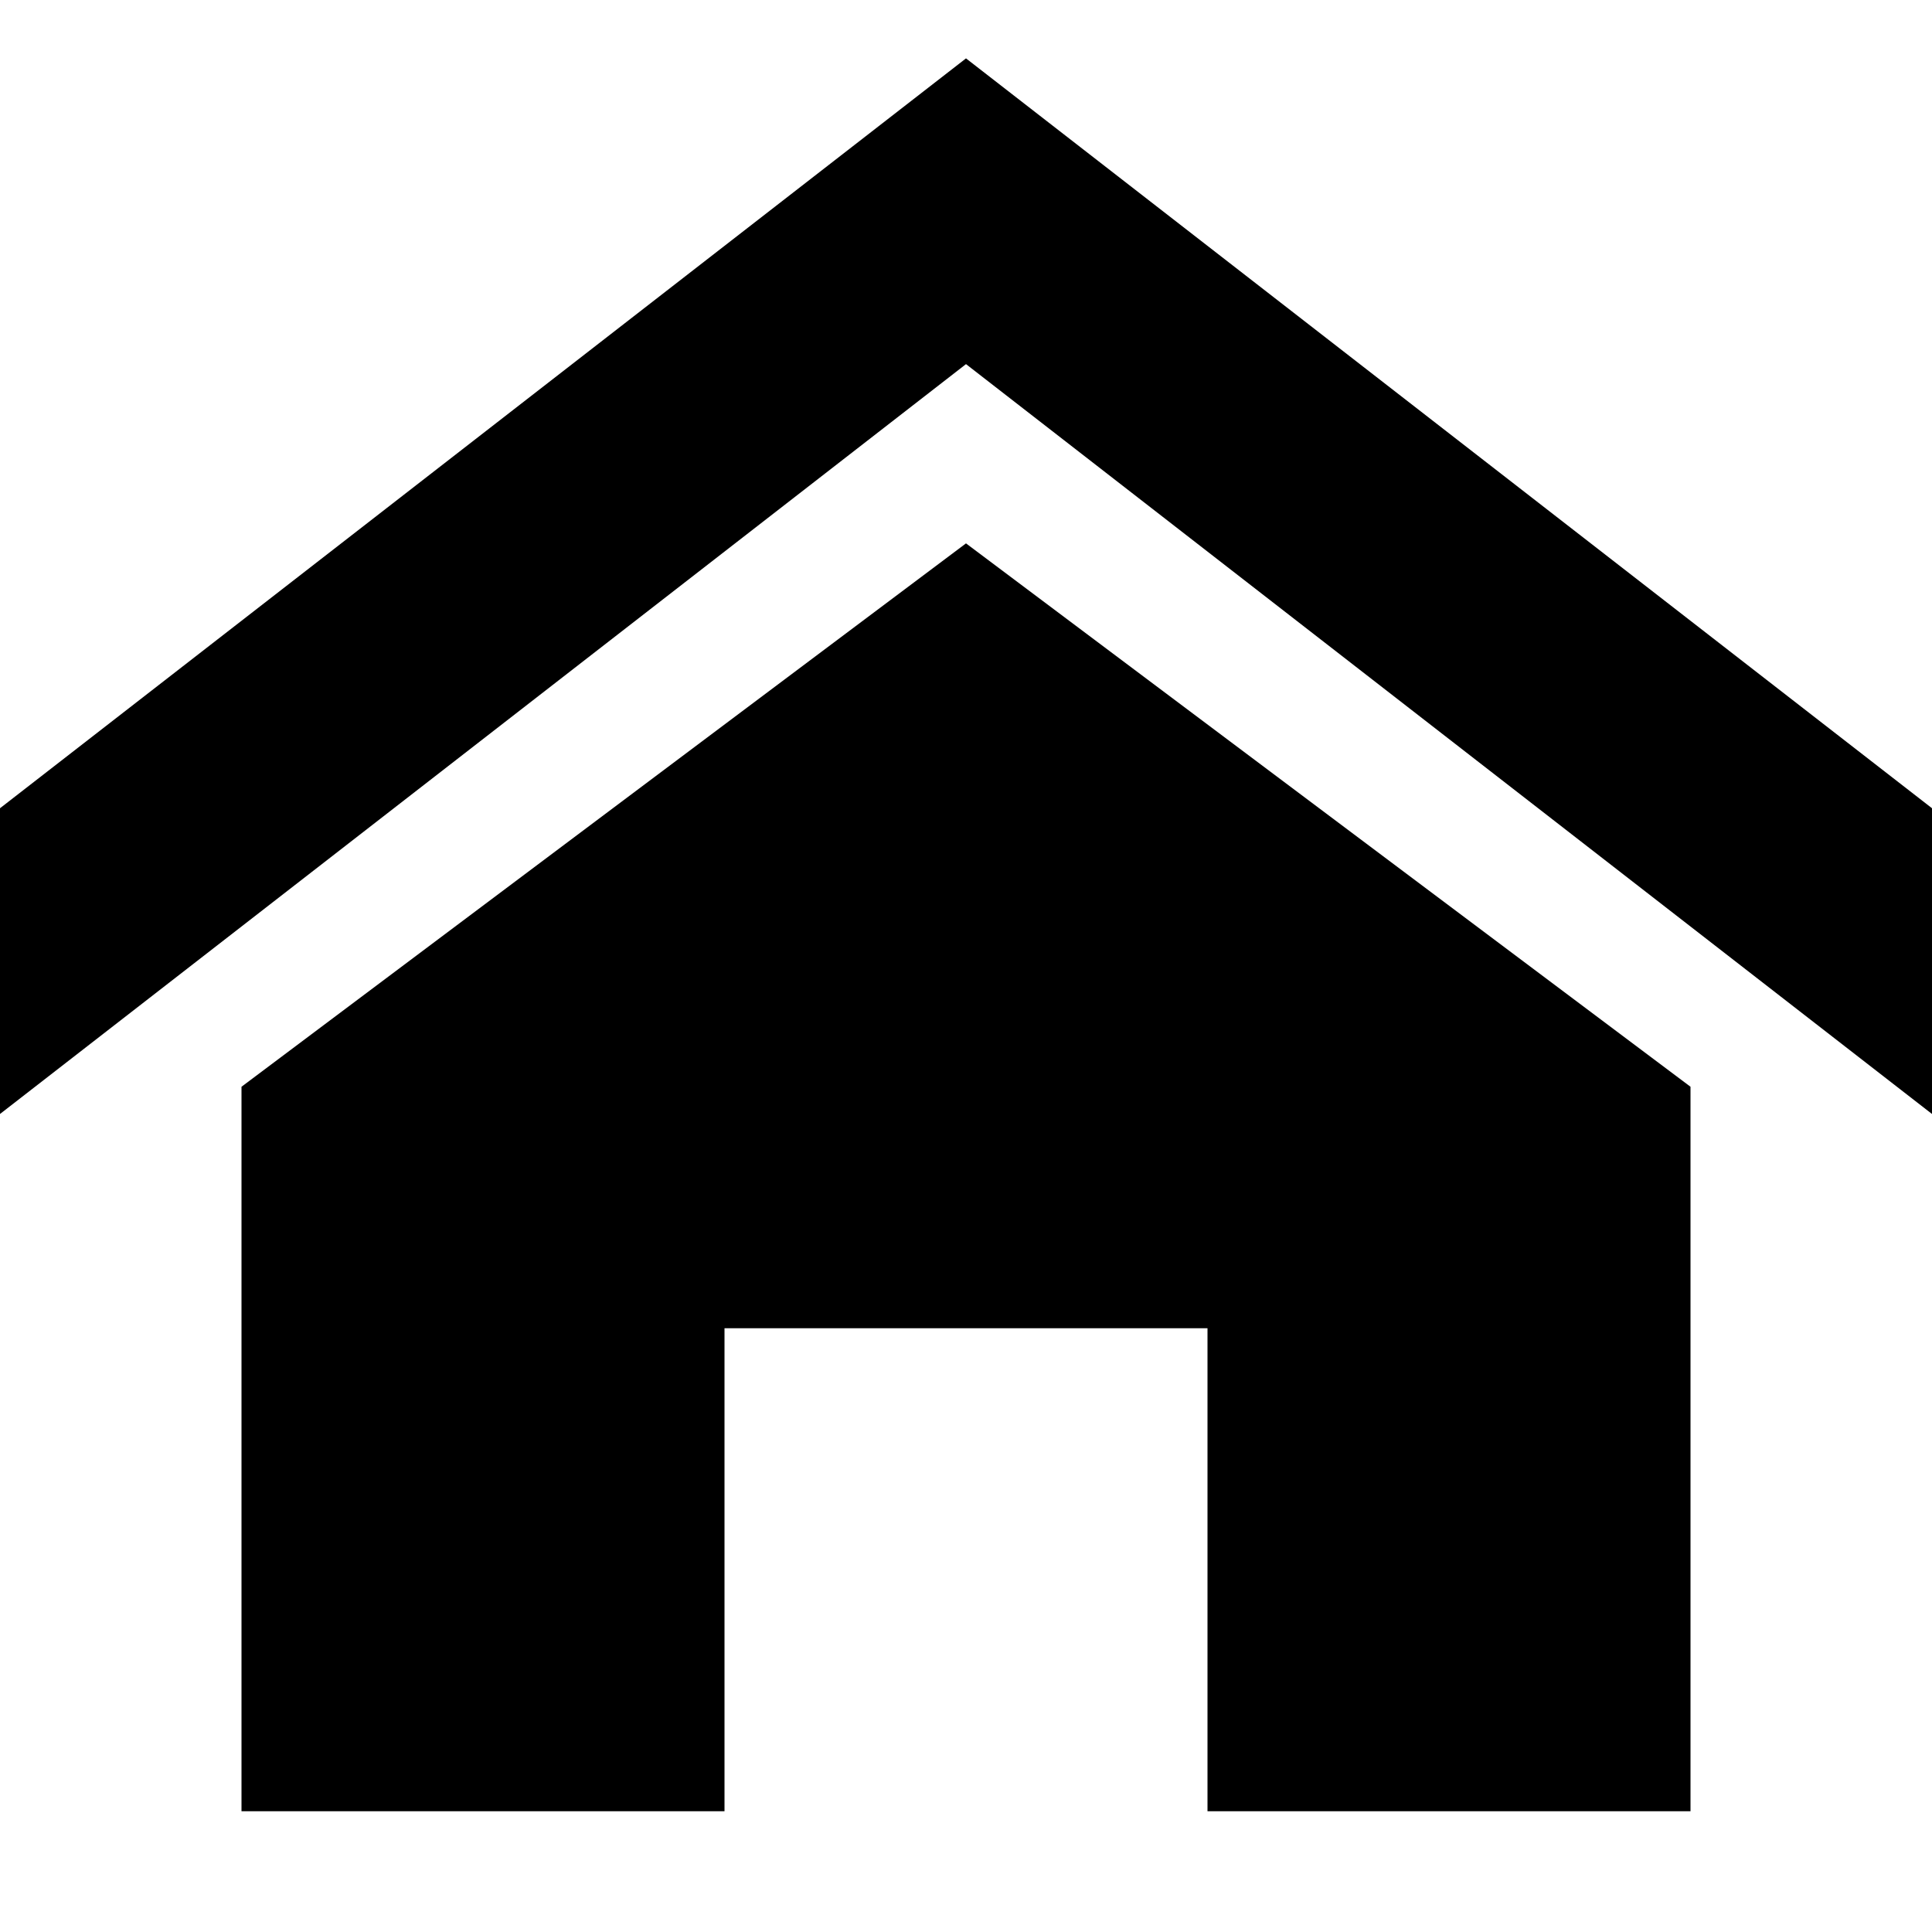
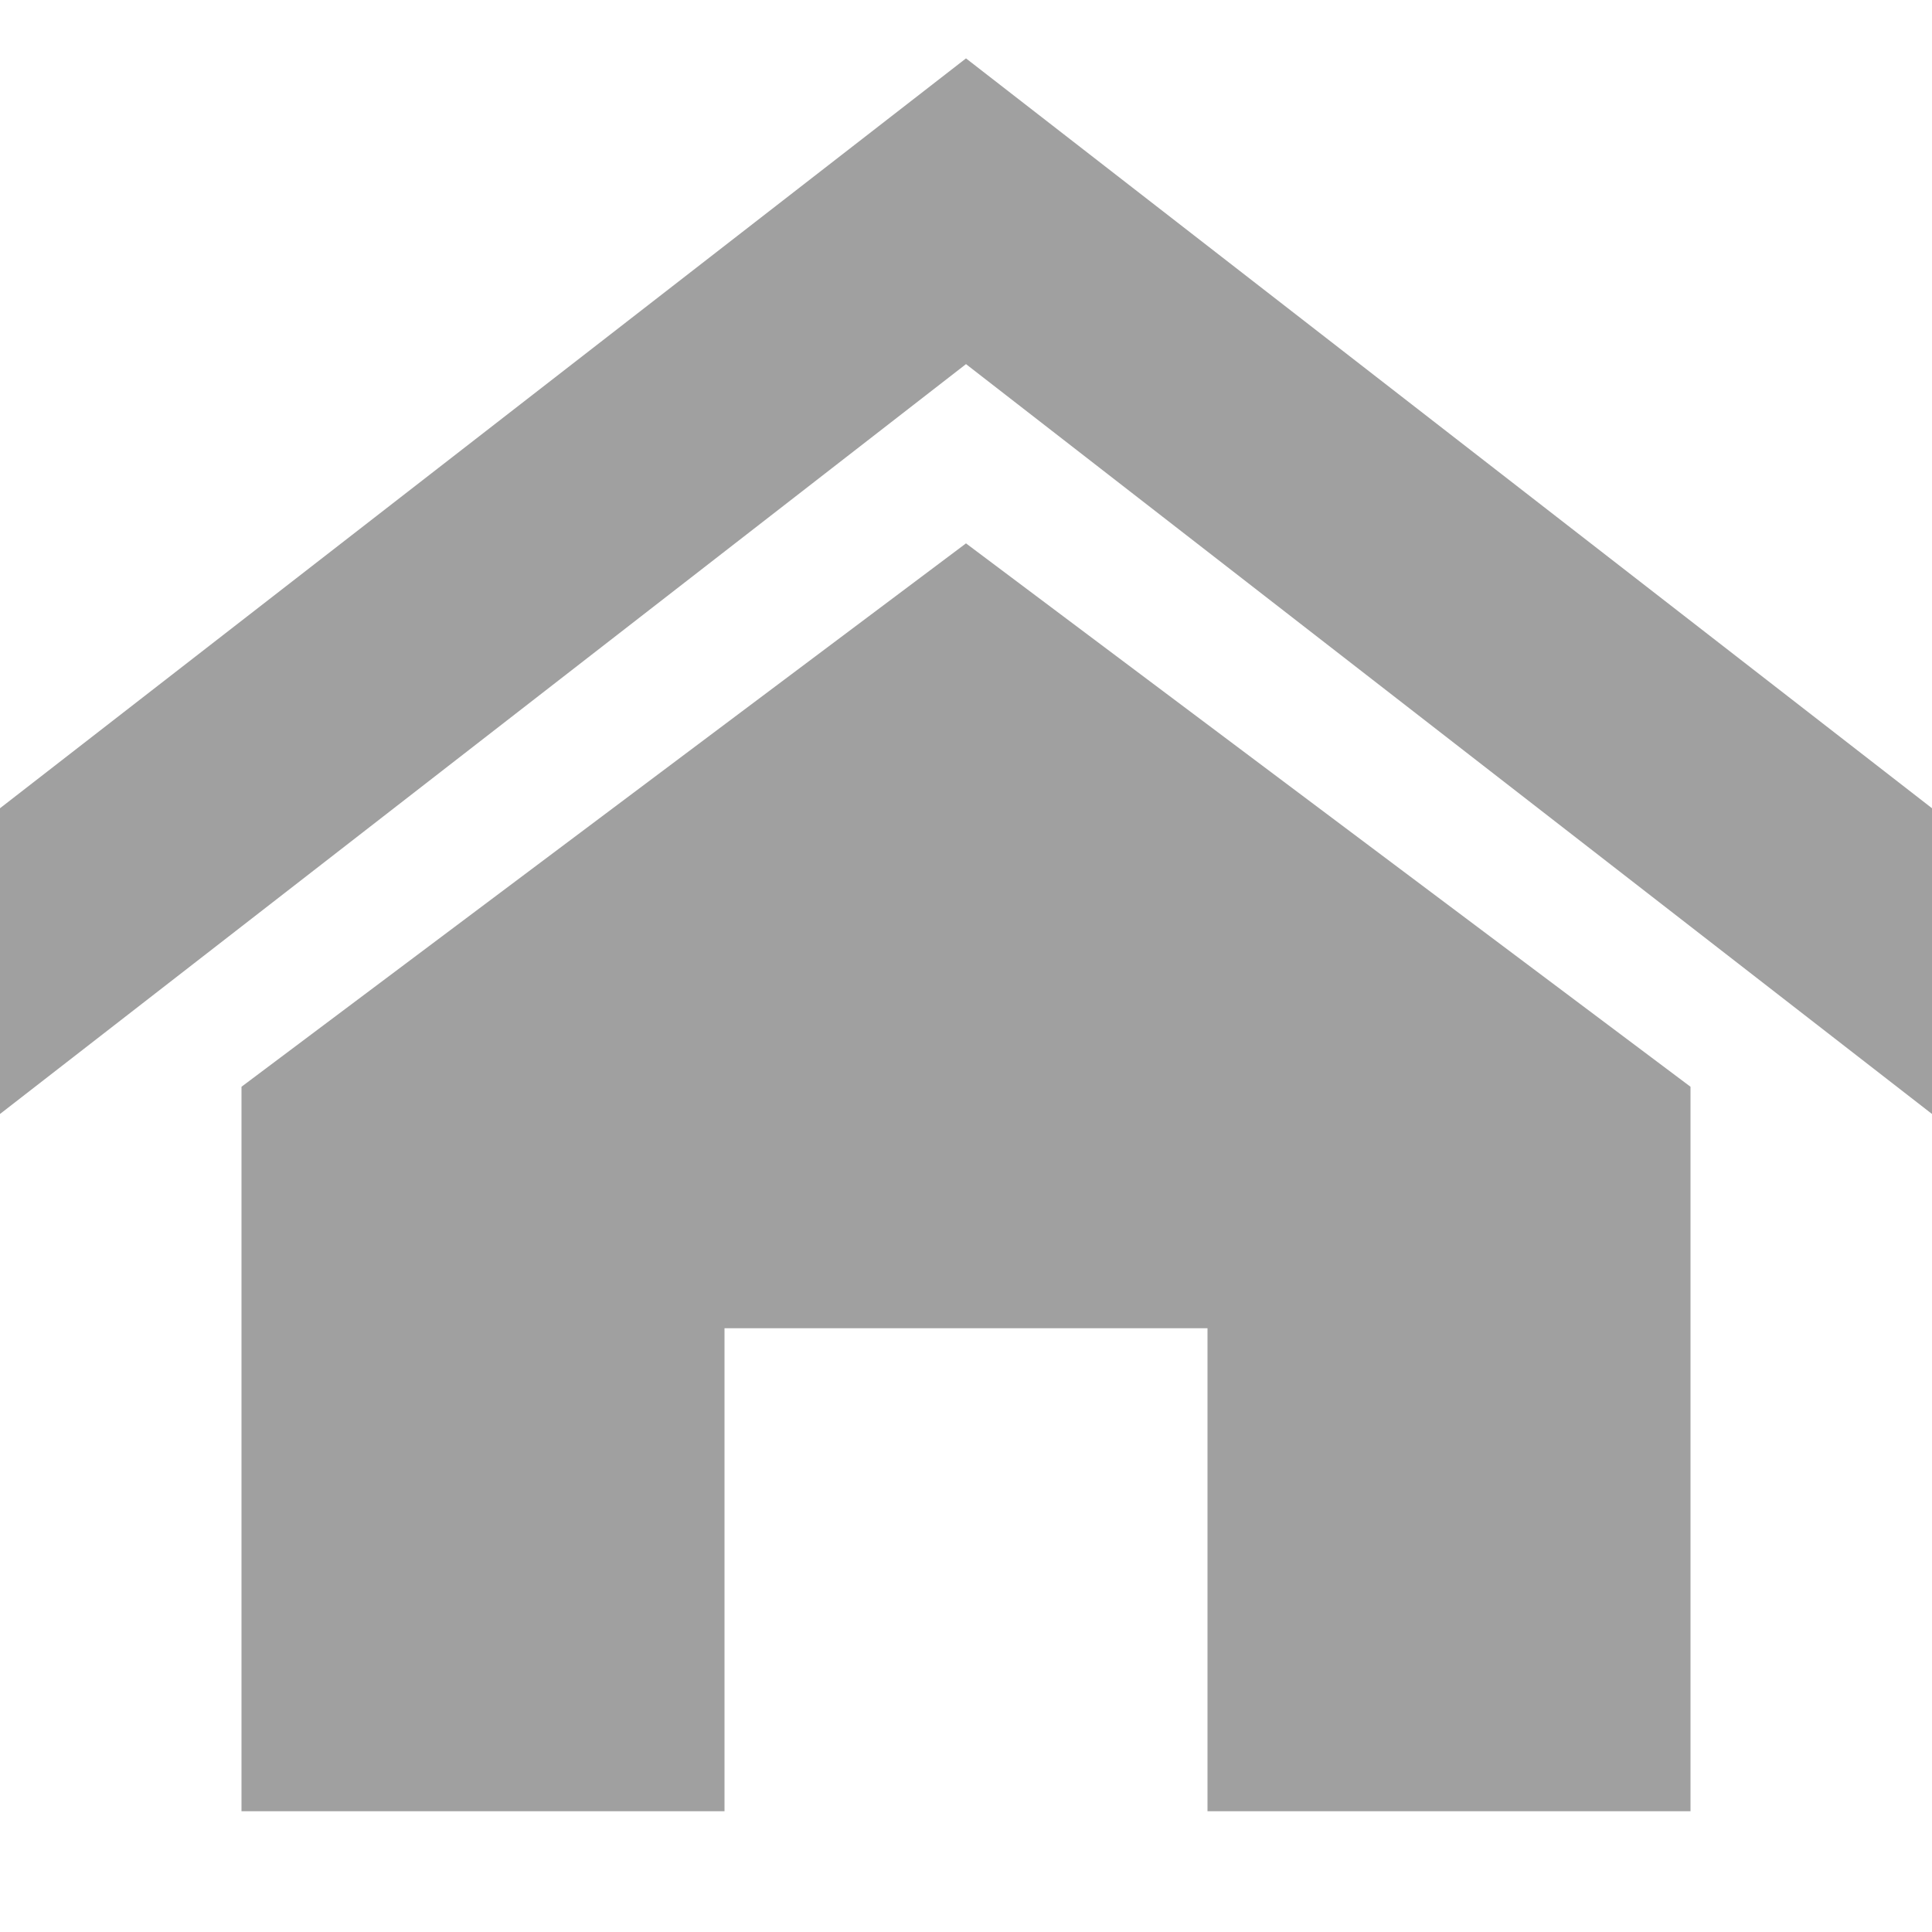
- <svg xmlns="http://www.w3.org/2000/svg" t="1488261452430" class="icon" style="" viewBox="0 0 1024 1024" version="1.1" p-id="14254" width="200" height="200">
+ <svg xmlns="http://www.w3.org/2000/svg" t="1488261452430" class="icon" fill="rgba(160,160,160,1)" viewBox="0 0 1024 1024" version="1.1" p-id="14254" width="200" height="200">
  <defs>
    <style type="text/css" />
  </defs>
  <path d="M1024 590.432l-512-397.44-512 397.44 0-162.048 512-397.44 512 397.44zM896 576l0 384-256 0 0-256-256 0 0 256-256 0 0-384 384-288z" p-id="14255" />
</svg>
